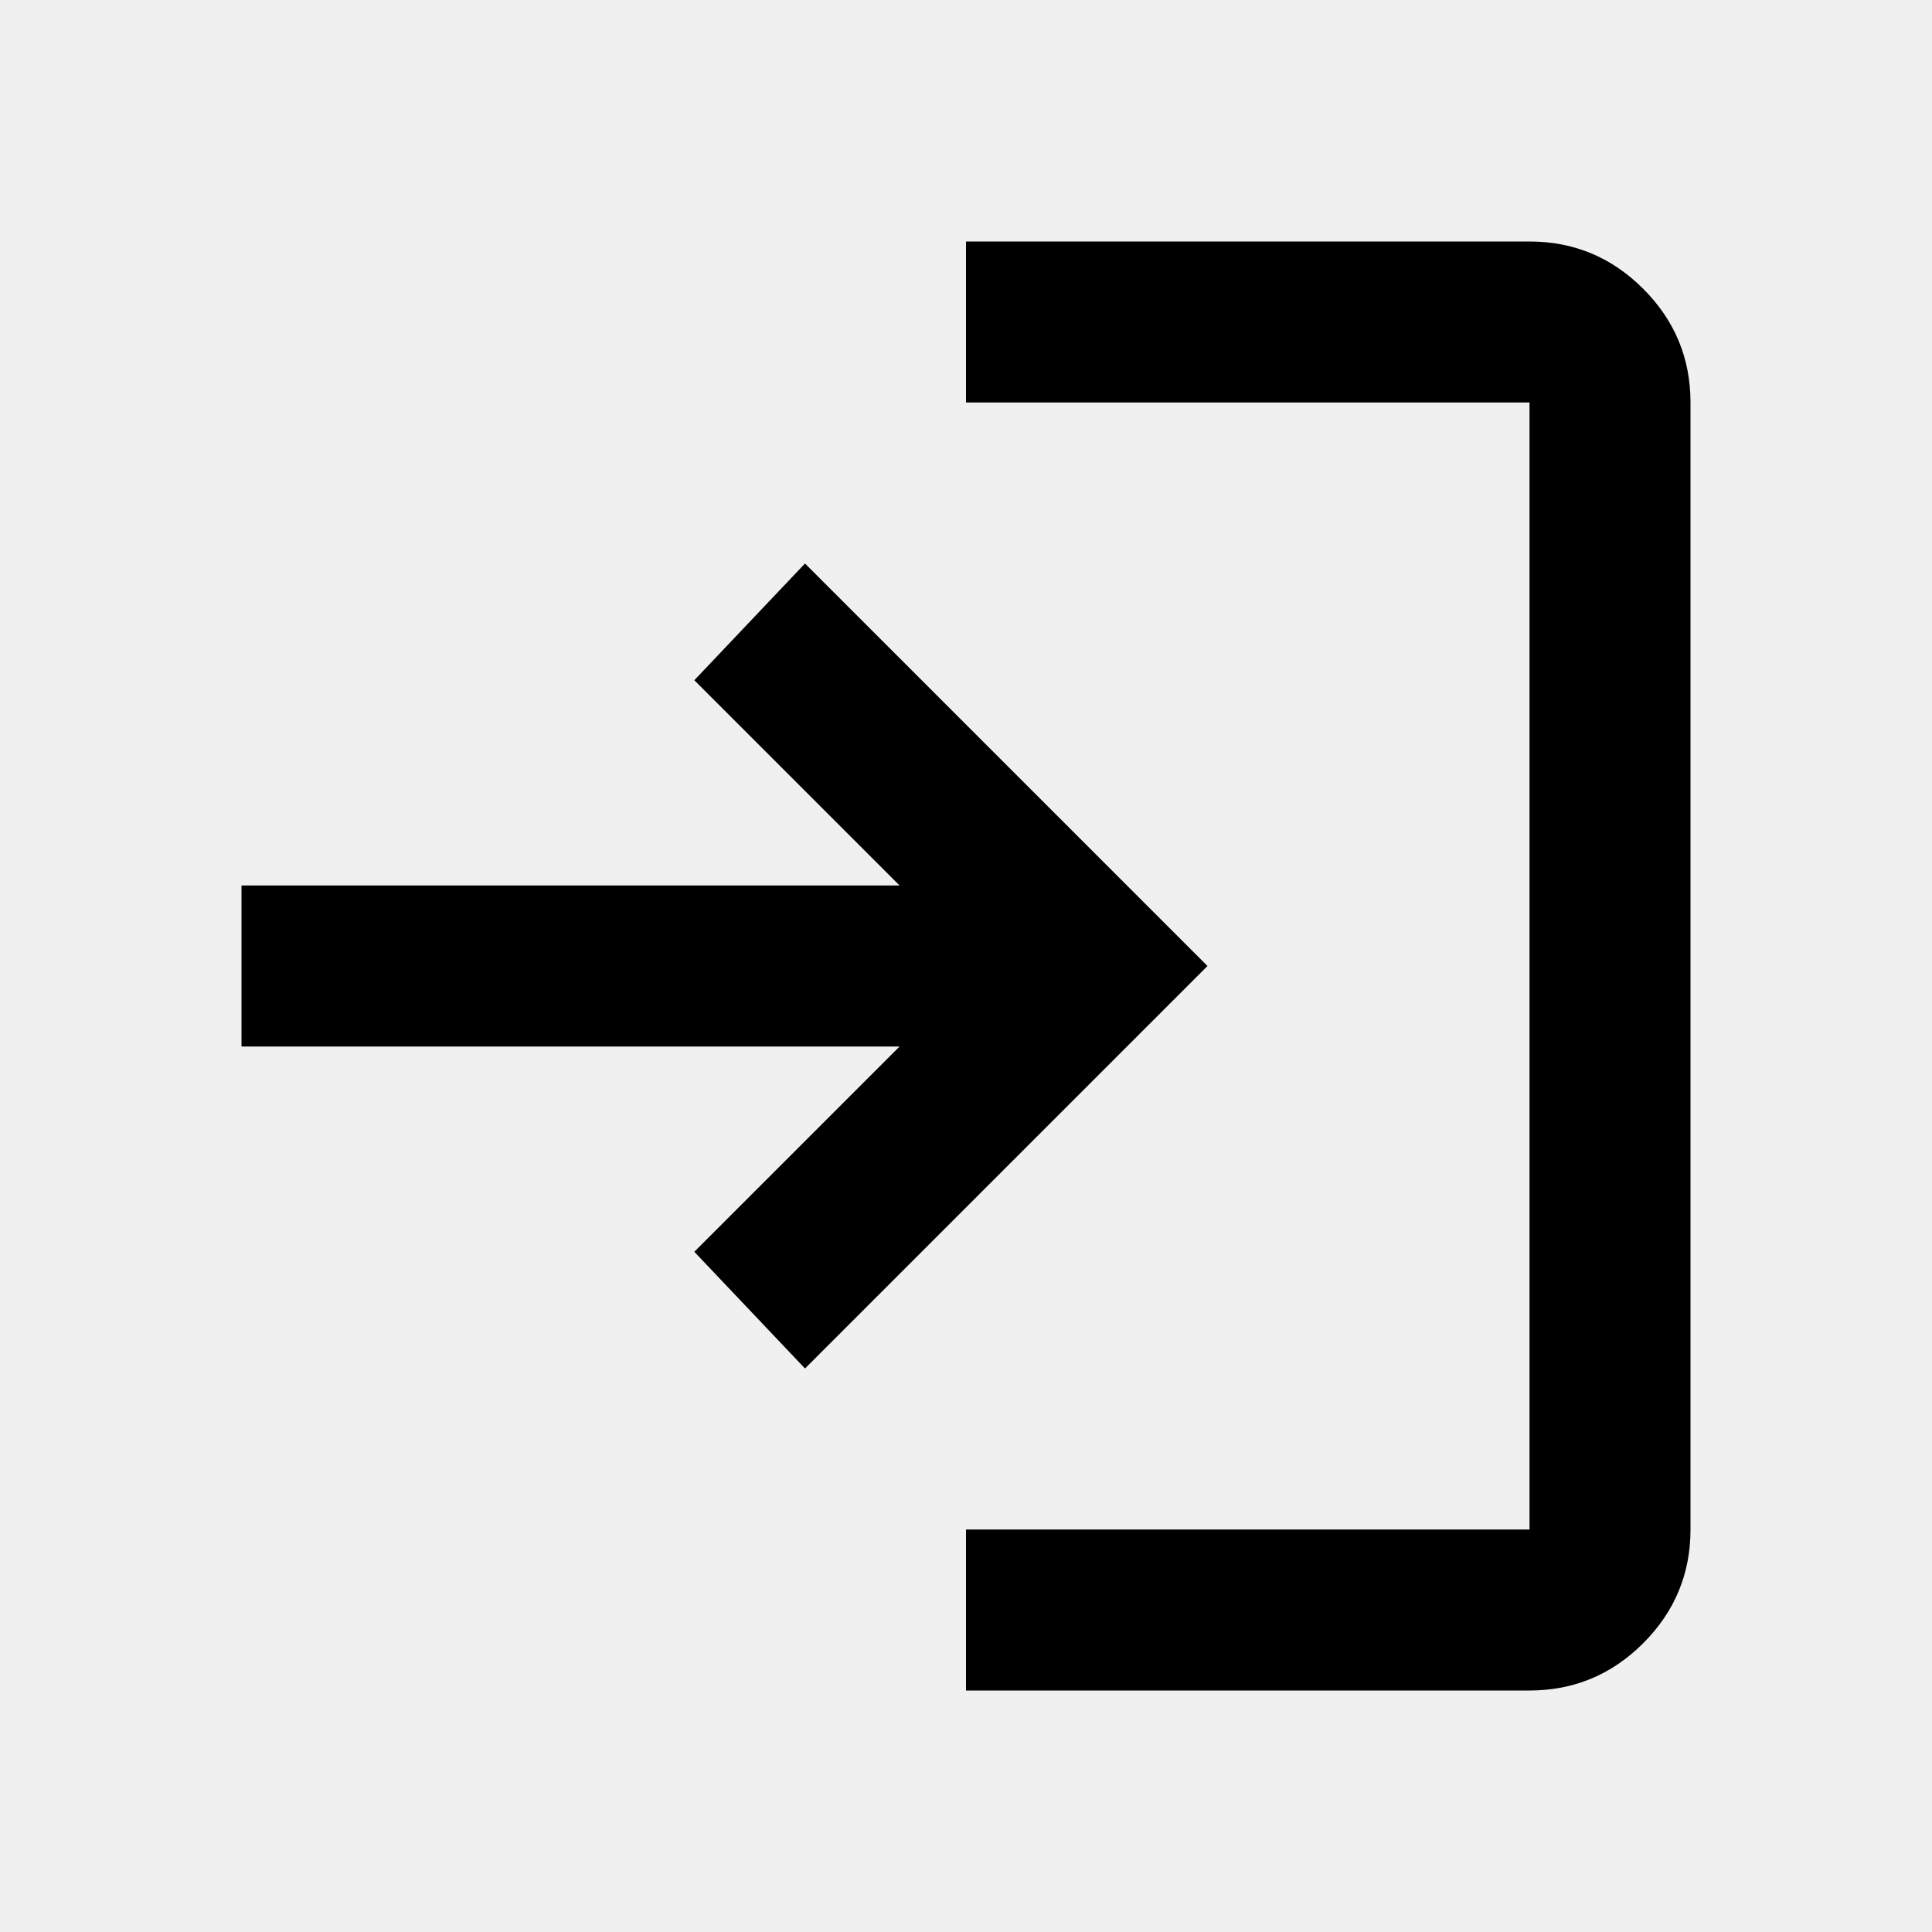
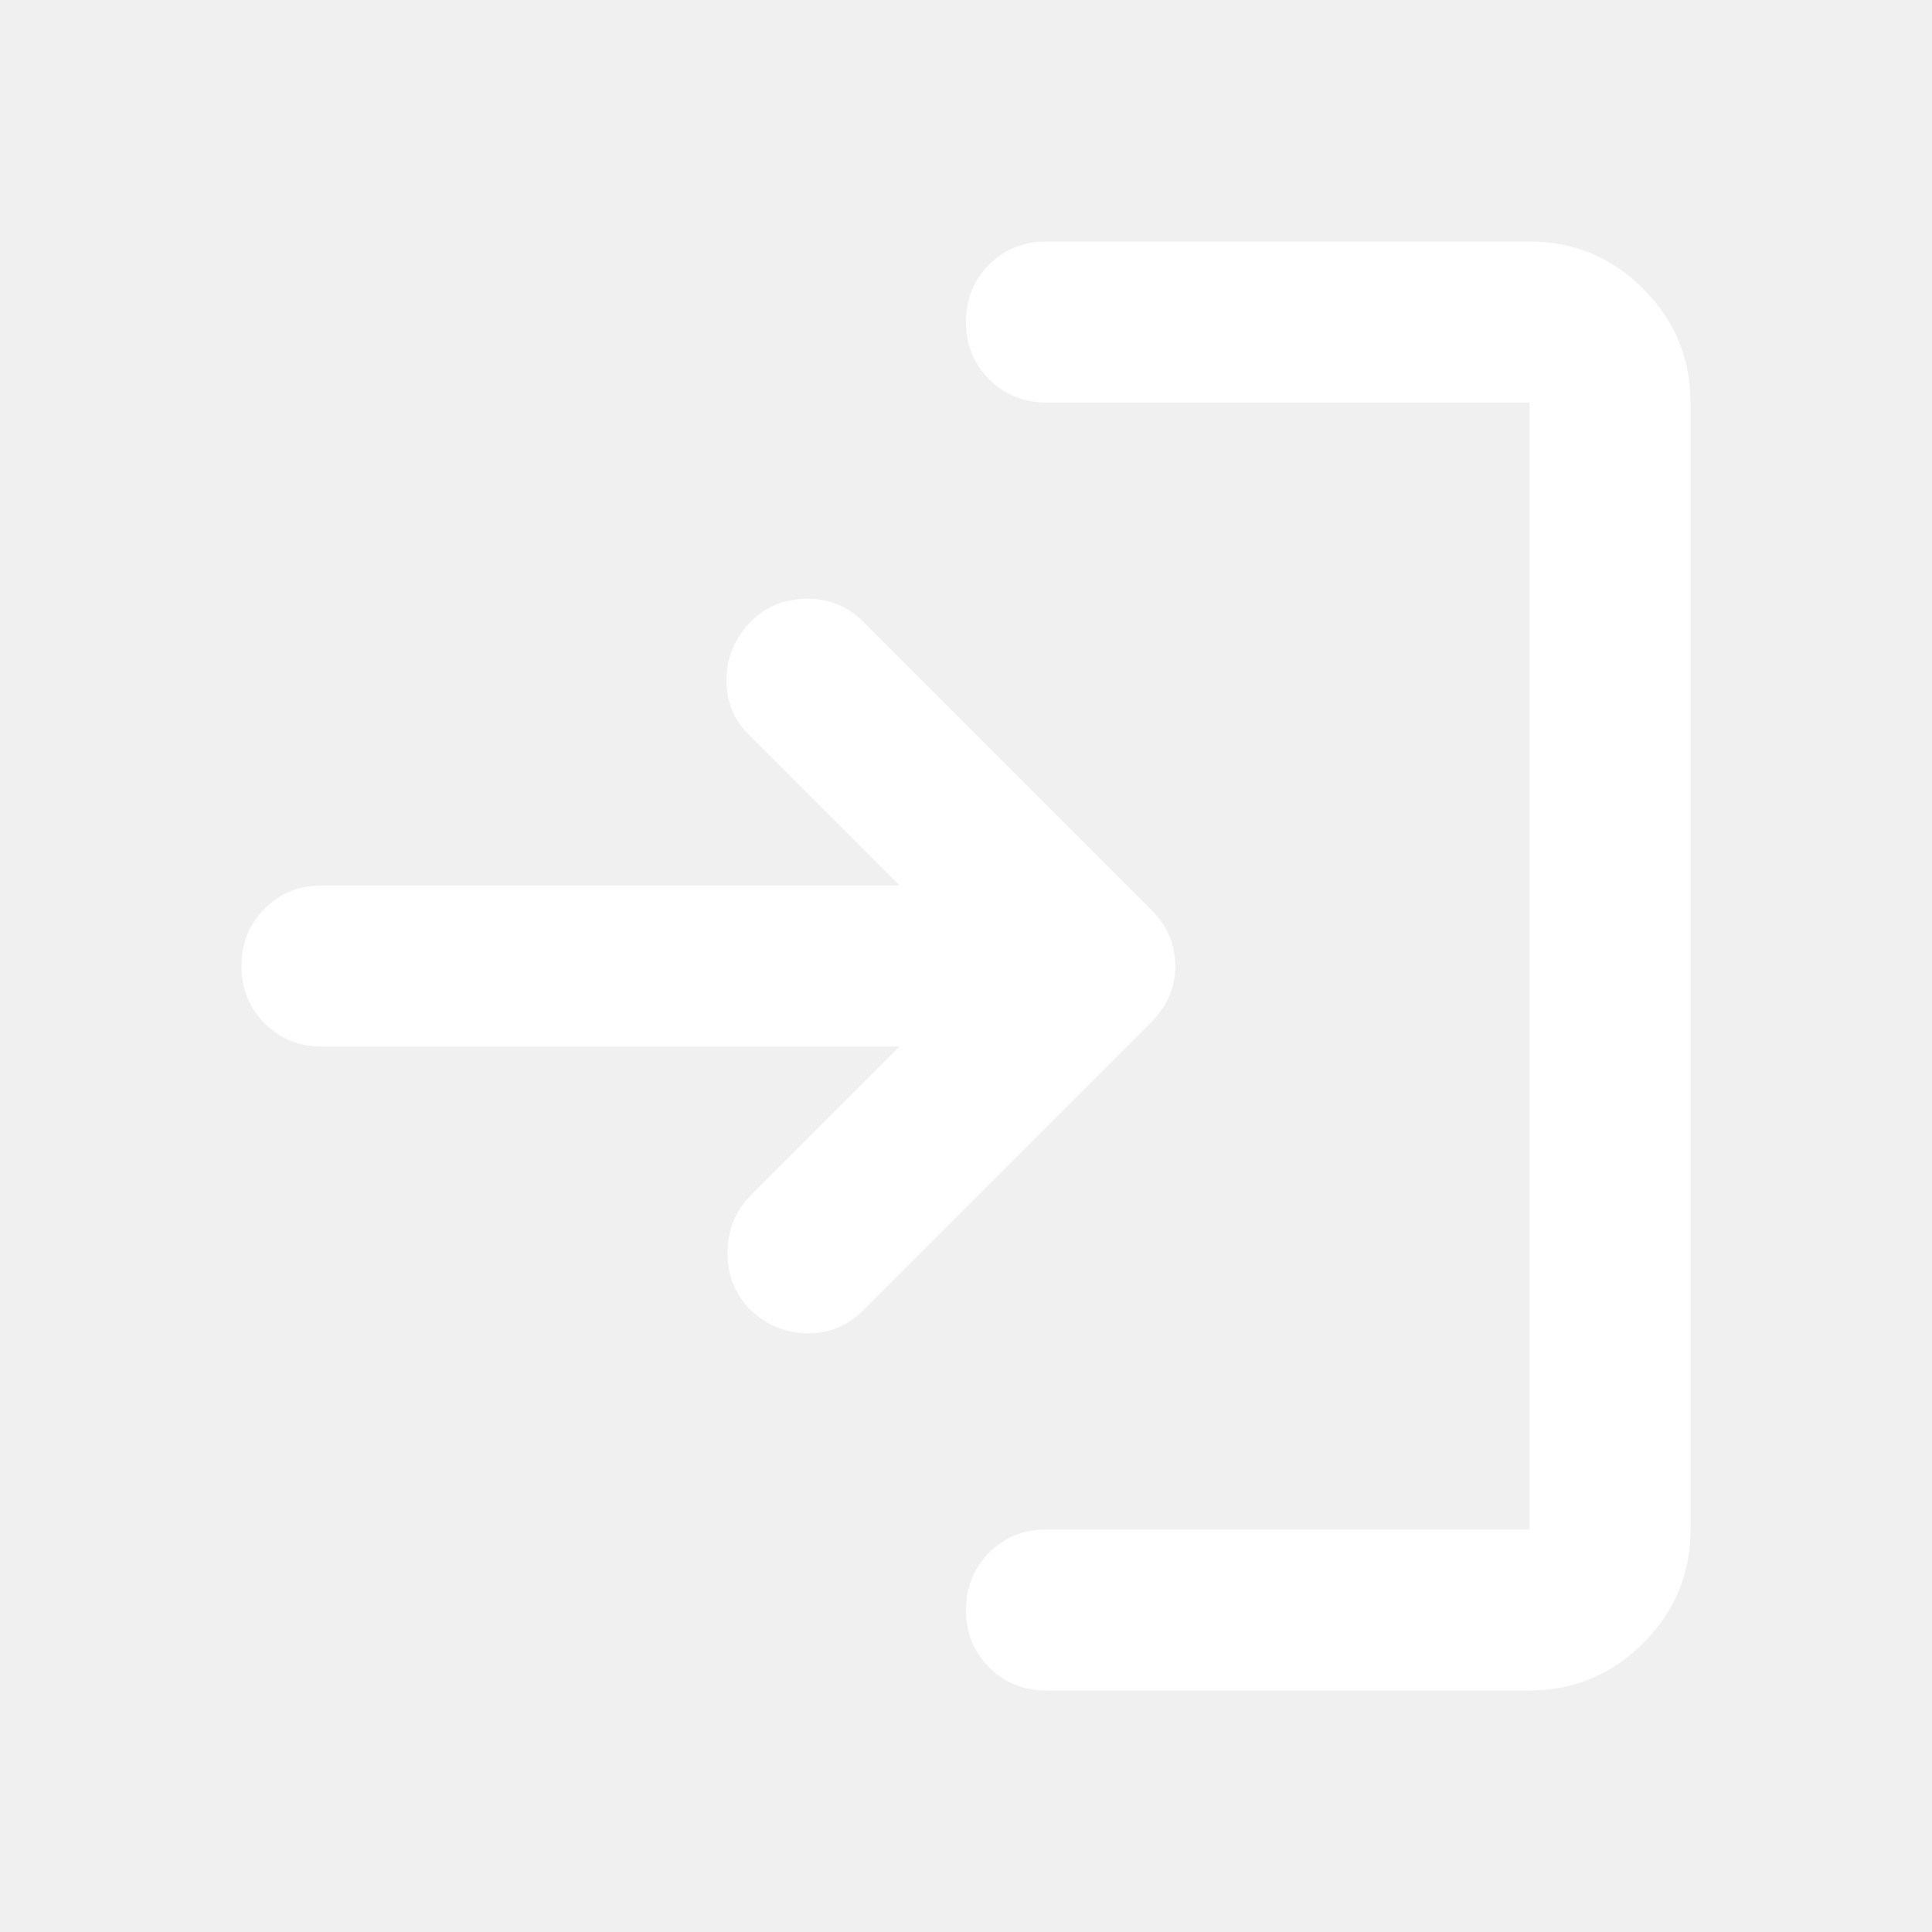
- <svg xmlns="http://www.w3.org/2000/svg" width="24" height="24" fill="fff" viewBox="0 -960 960 960">
-   <path d="M480-120v-80h280v-560H480v-80h280q33 0 56.5 23.5T840-760v560q0 33-23.5 56.5T760-120zm-80-160-55-58 102-102H120v-80h327L345-622l55-58 200 200z" />
+ <svg xmlns="http://www.w3.org/2000/svg" width="24" height="24" fill="#fff" viewBox="0 -960 960 960">
+   <path d="M520-120q-17 0-28.5-11.5T480-160t11.5-28.5T520-200h240v-560H520q-17 0-28.5-11.5T480-800t11.5-28.5T520-840h240q33 0 56.5 23.5T840-760v560q0 33-23.5 56.5T760-120zm-73-320H160q-17 0-28.5-11.5T120-480t11.5-28.5T160-520h287l-75-75q-11-11-11-27t11-28 28-12.5 29 11.5l143 143q12 12 12 28t-12 28L429-309q-12 12-28.5 11.5T372-310q-11-12-10.5-28.5T373-366z" />
</svg>
